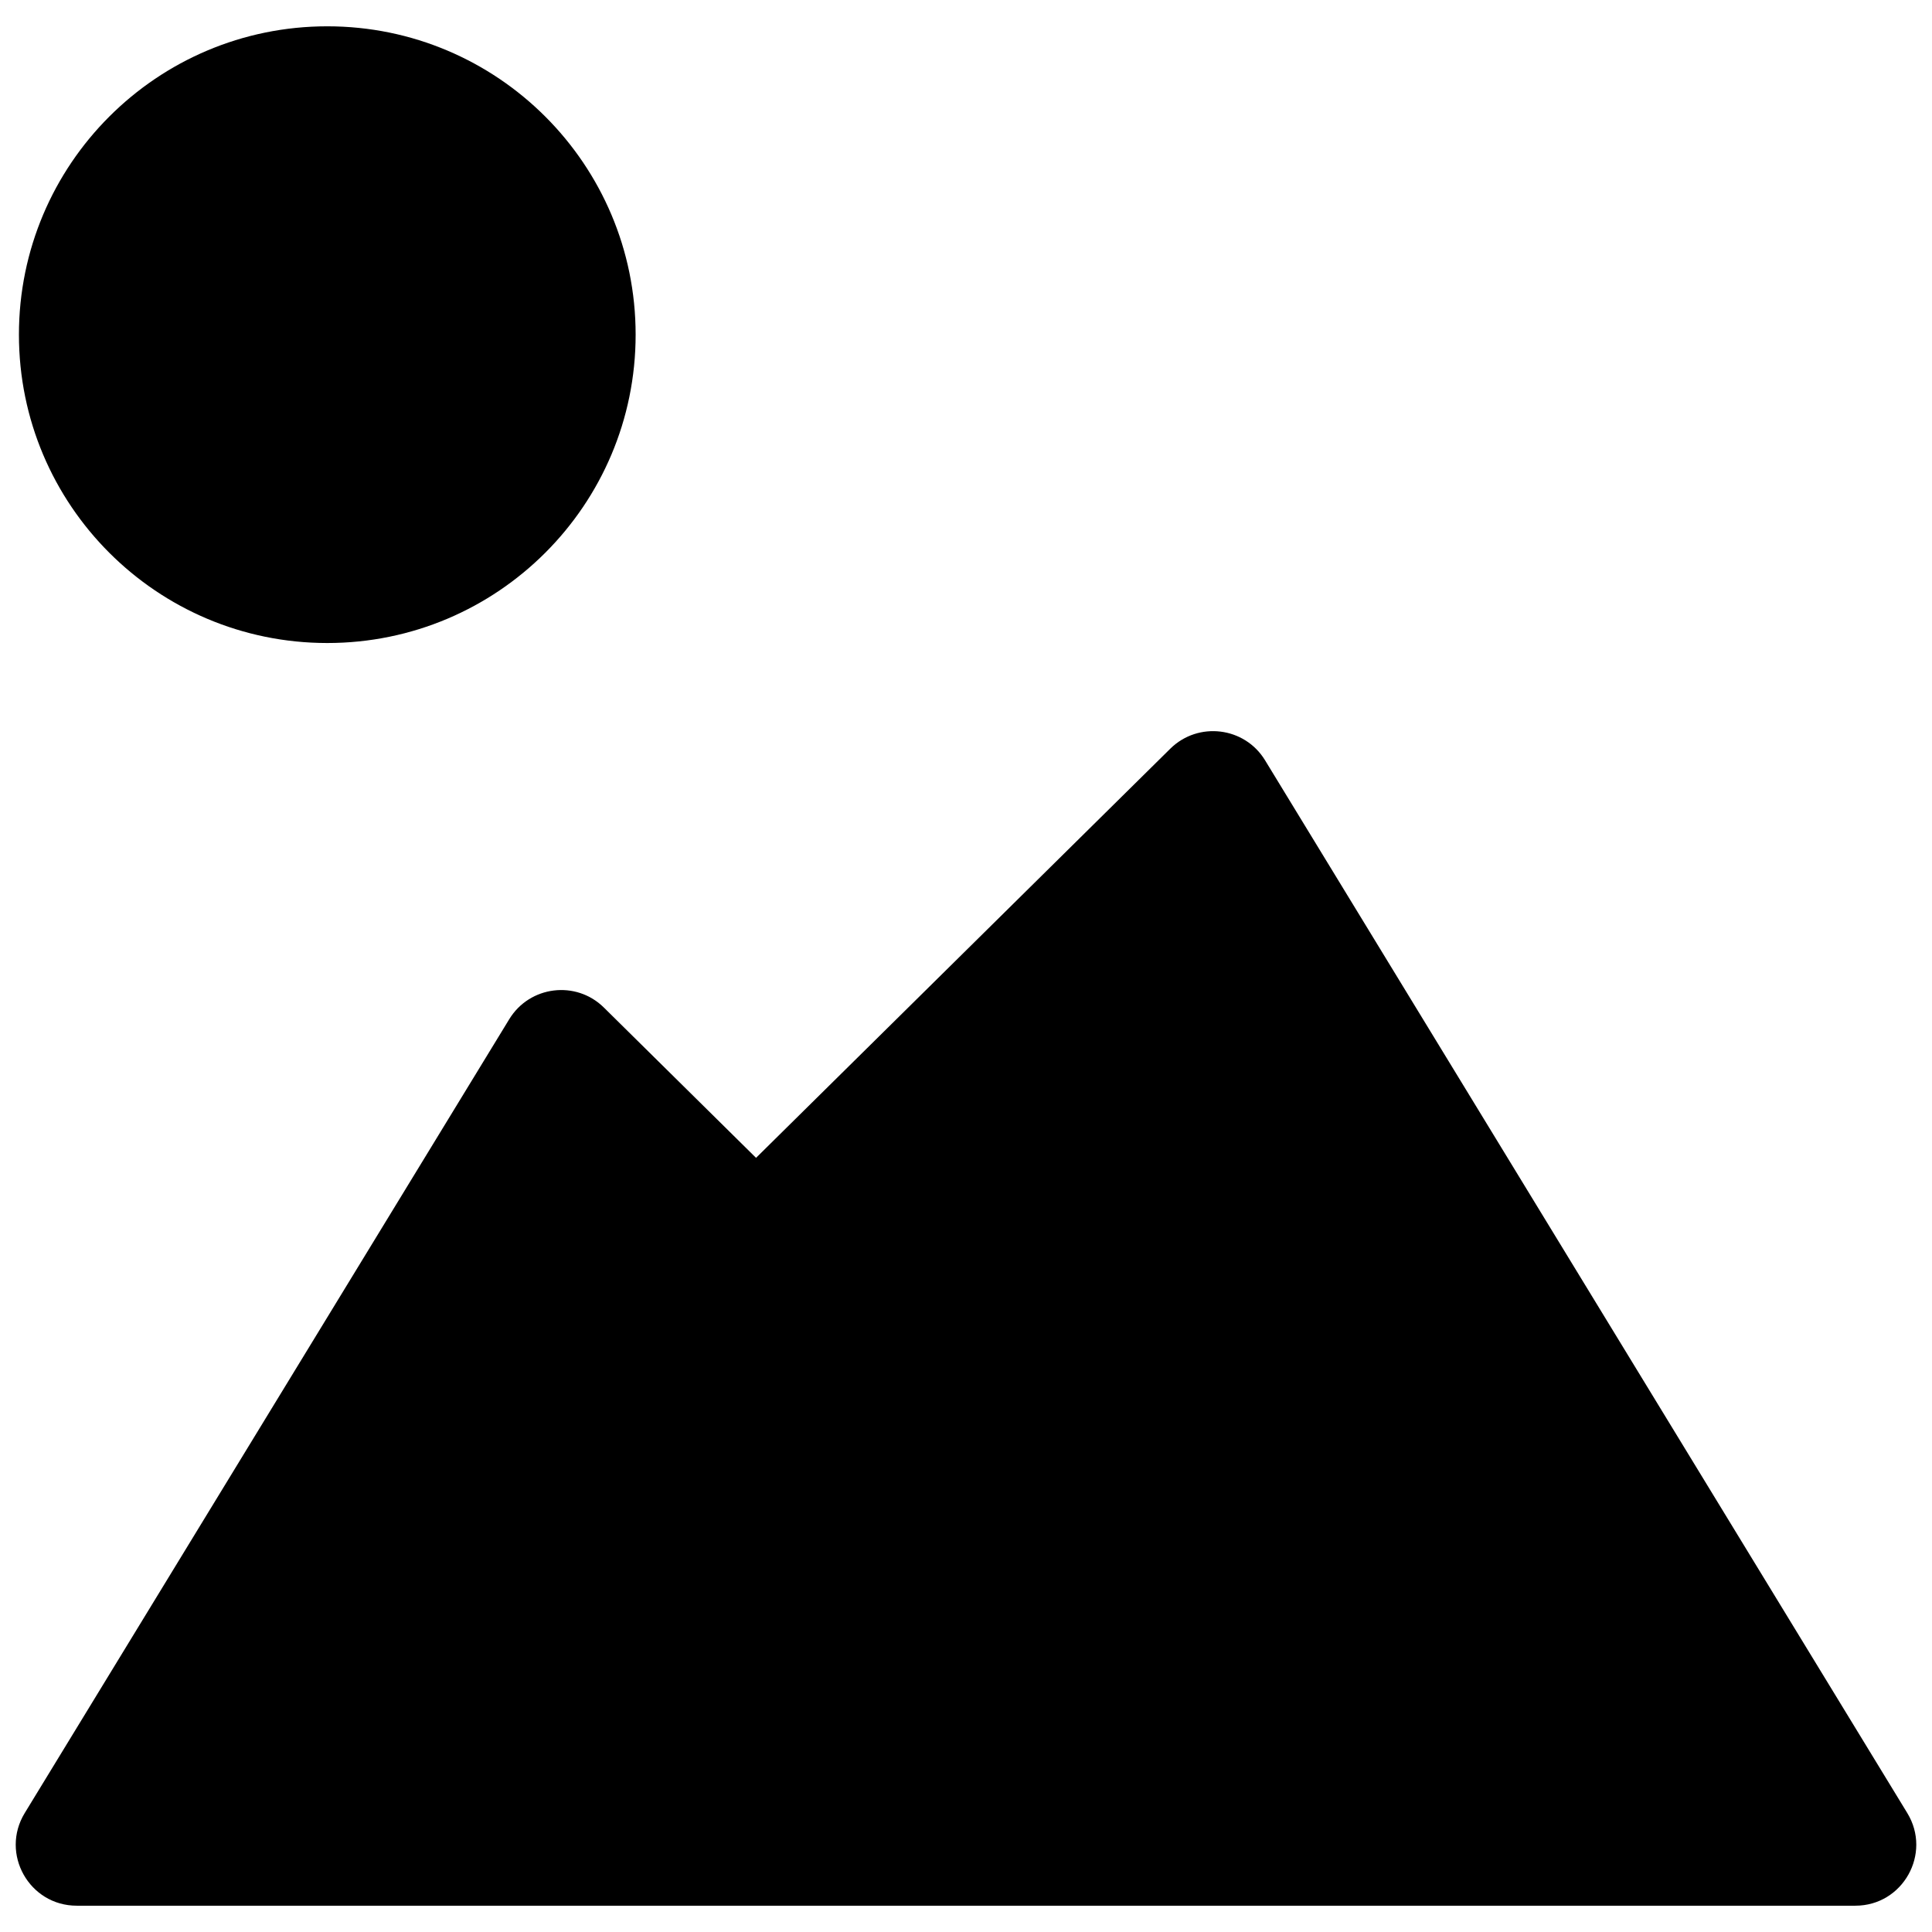
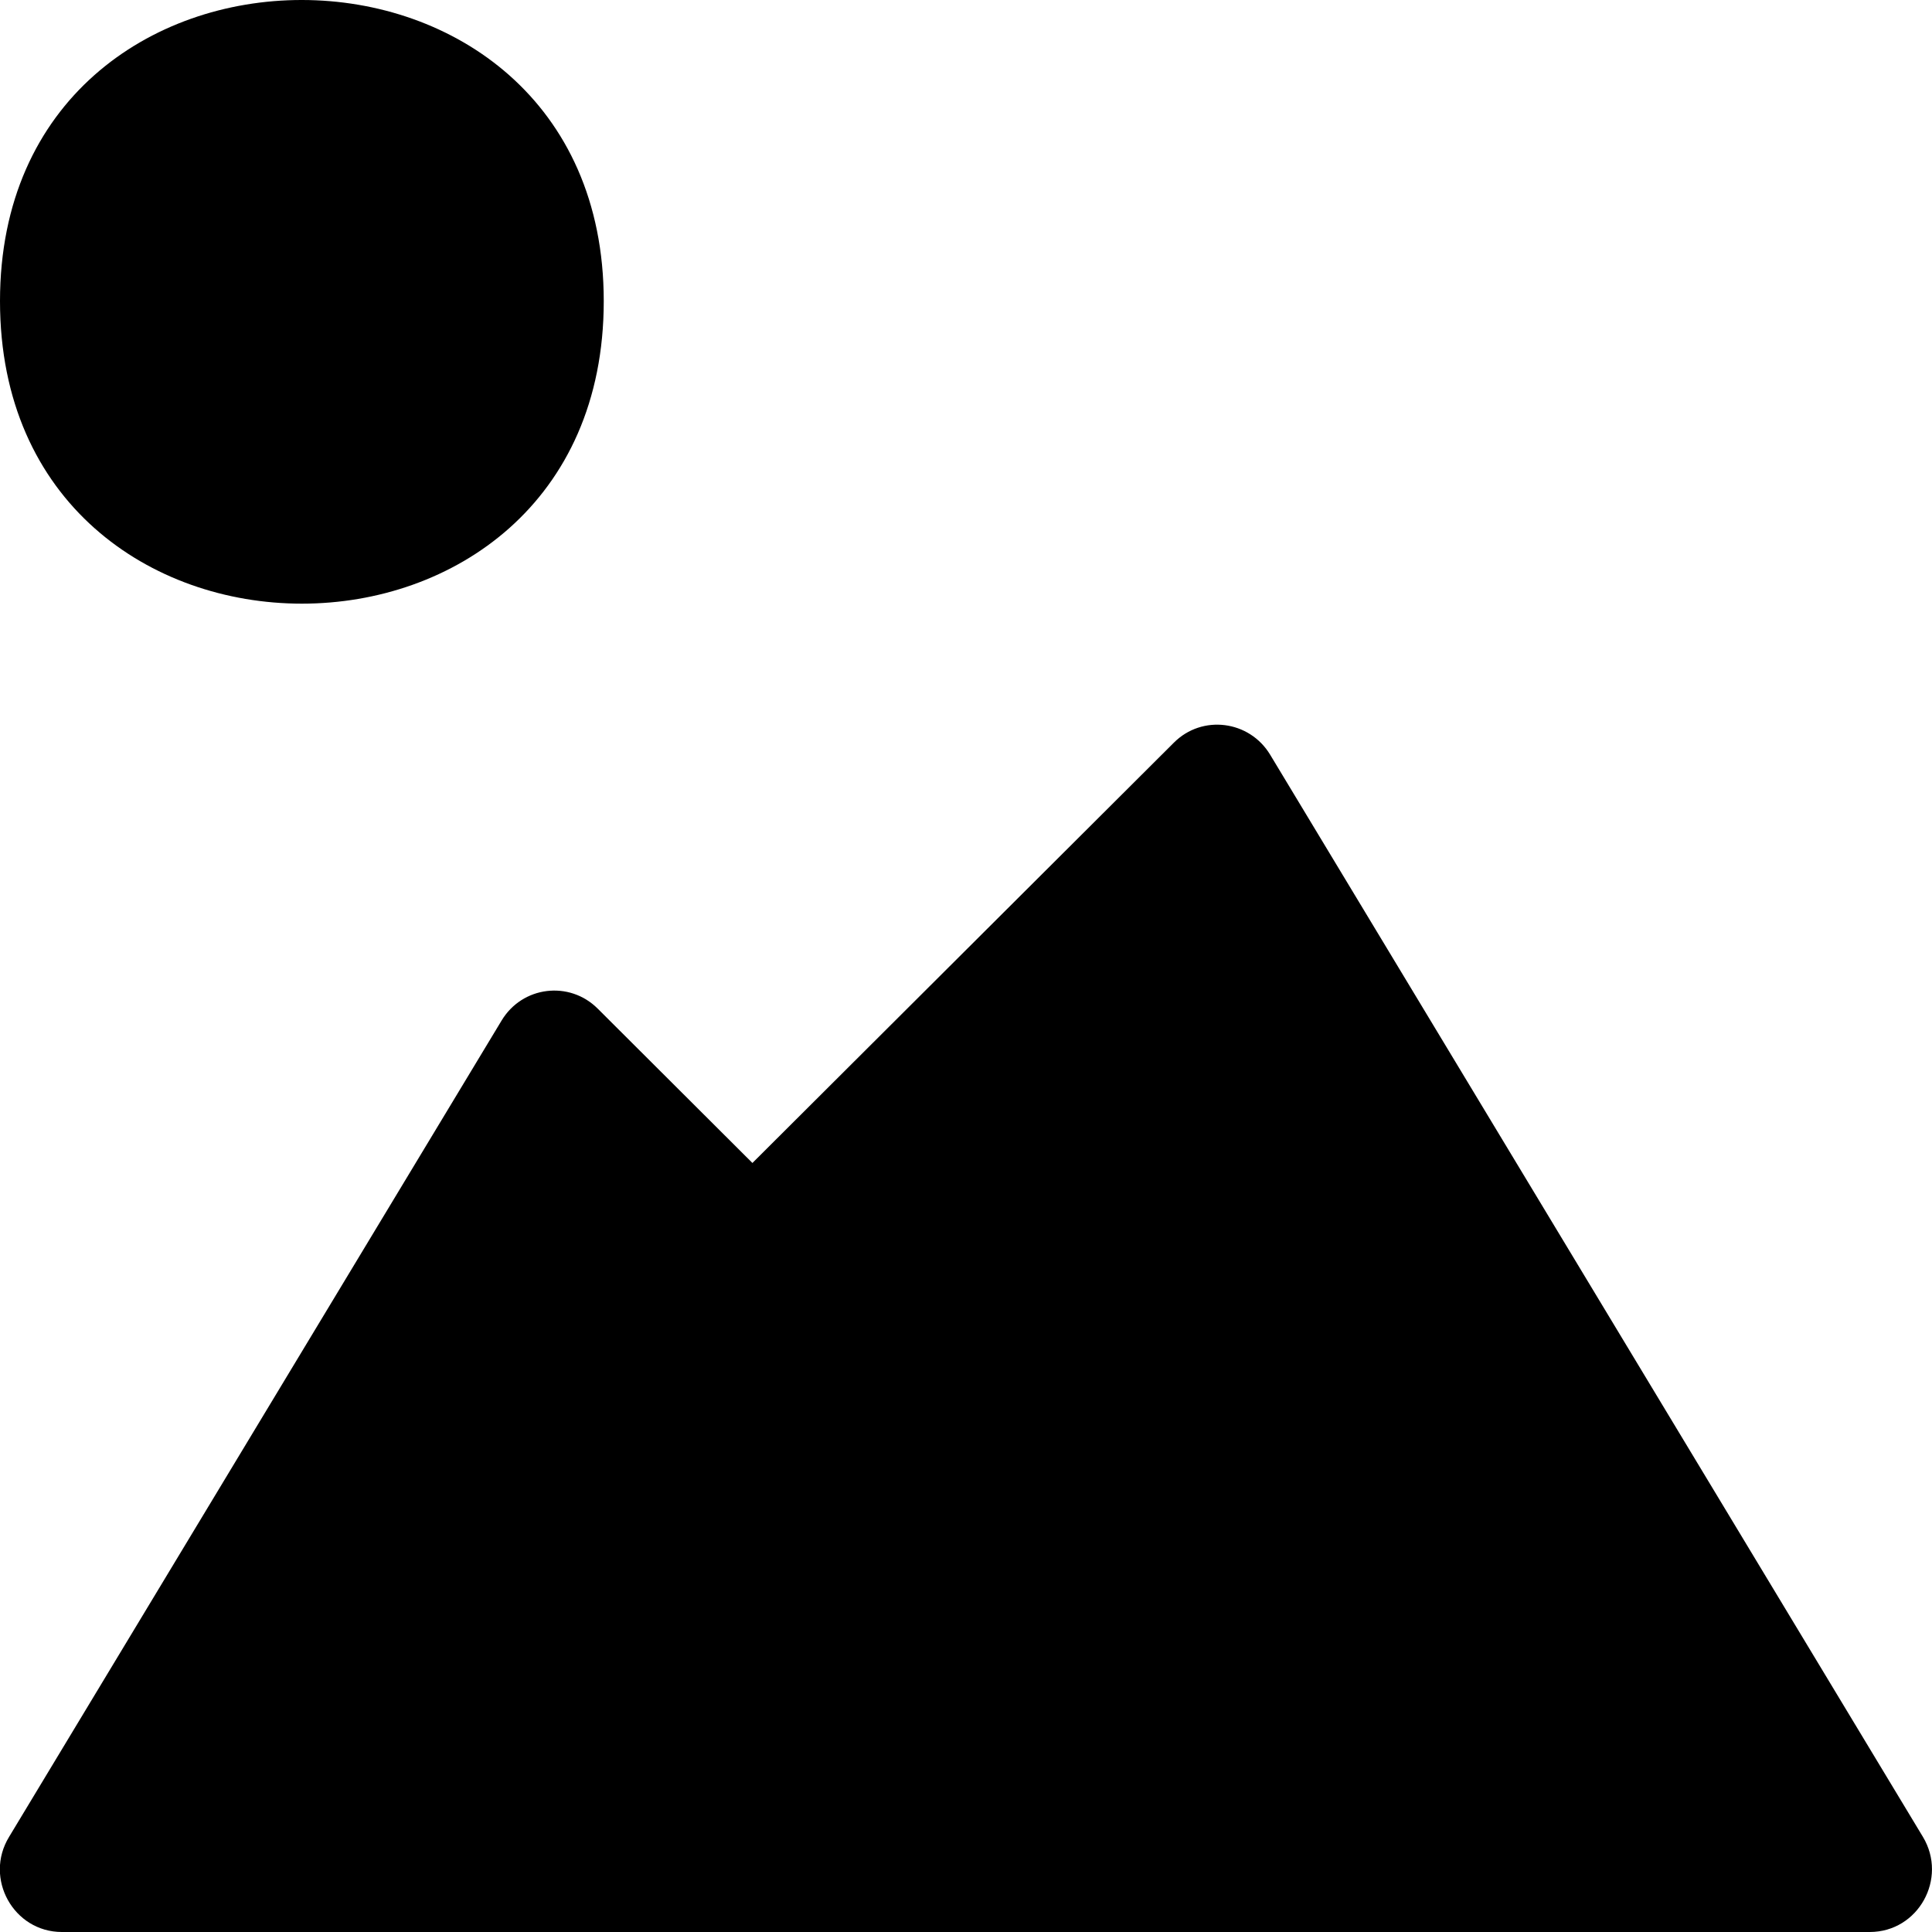
<svg xmlns="http://www.w3.org/2000/svg" viewBox="0 0 512 512">
-   <path class="lexicon-icon-outline picture-sun" d="M168.45 88.689c0 45.13-36.585 81.717-81.717 81.717s-81.717-36.585-81.717-81.717c0-45.13 36.586-81.717 81.717-81.717s81.717 36.586 81.717 81.717z" />
-   <path class="lexicon-icon-outline picture-mountain" d="M505.454 480.481l-170.192-278.981c-5.408-8.894-17.717-10.388-25.116-3.095l-109.785 108.434-40.306-39.808c-7.4-7.329-19.709-5.798-25.116 3.096l-128.391 210.357c-6.545 10.744 1.174 24.546 13.803 24.546h471.337c12.594 0 20.313-13.803 13.767-24.546z" />
+   <path class="lexicon-icon-outline" d="M509.6,486.8L336.6,200c-5.5-9.1-18-10.7-25.5-3.2L199.4,308.2l-41-40.9c-7.5-7.5-20-6-25.5,3.2L2.4,486.8c-6.7,11,1.2,25.2,14,25.2h479.1C508.4,512,516.2,497.8,509.6,486.8L509.6,486.8z M160,79.8c0,106.9-160,106.9-160,0C0-26.7,160-26.5,160,79.8z" />
</svg>
